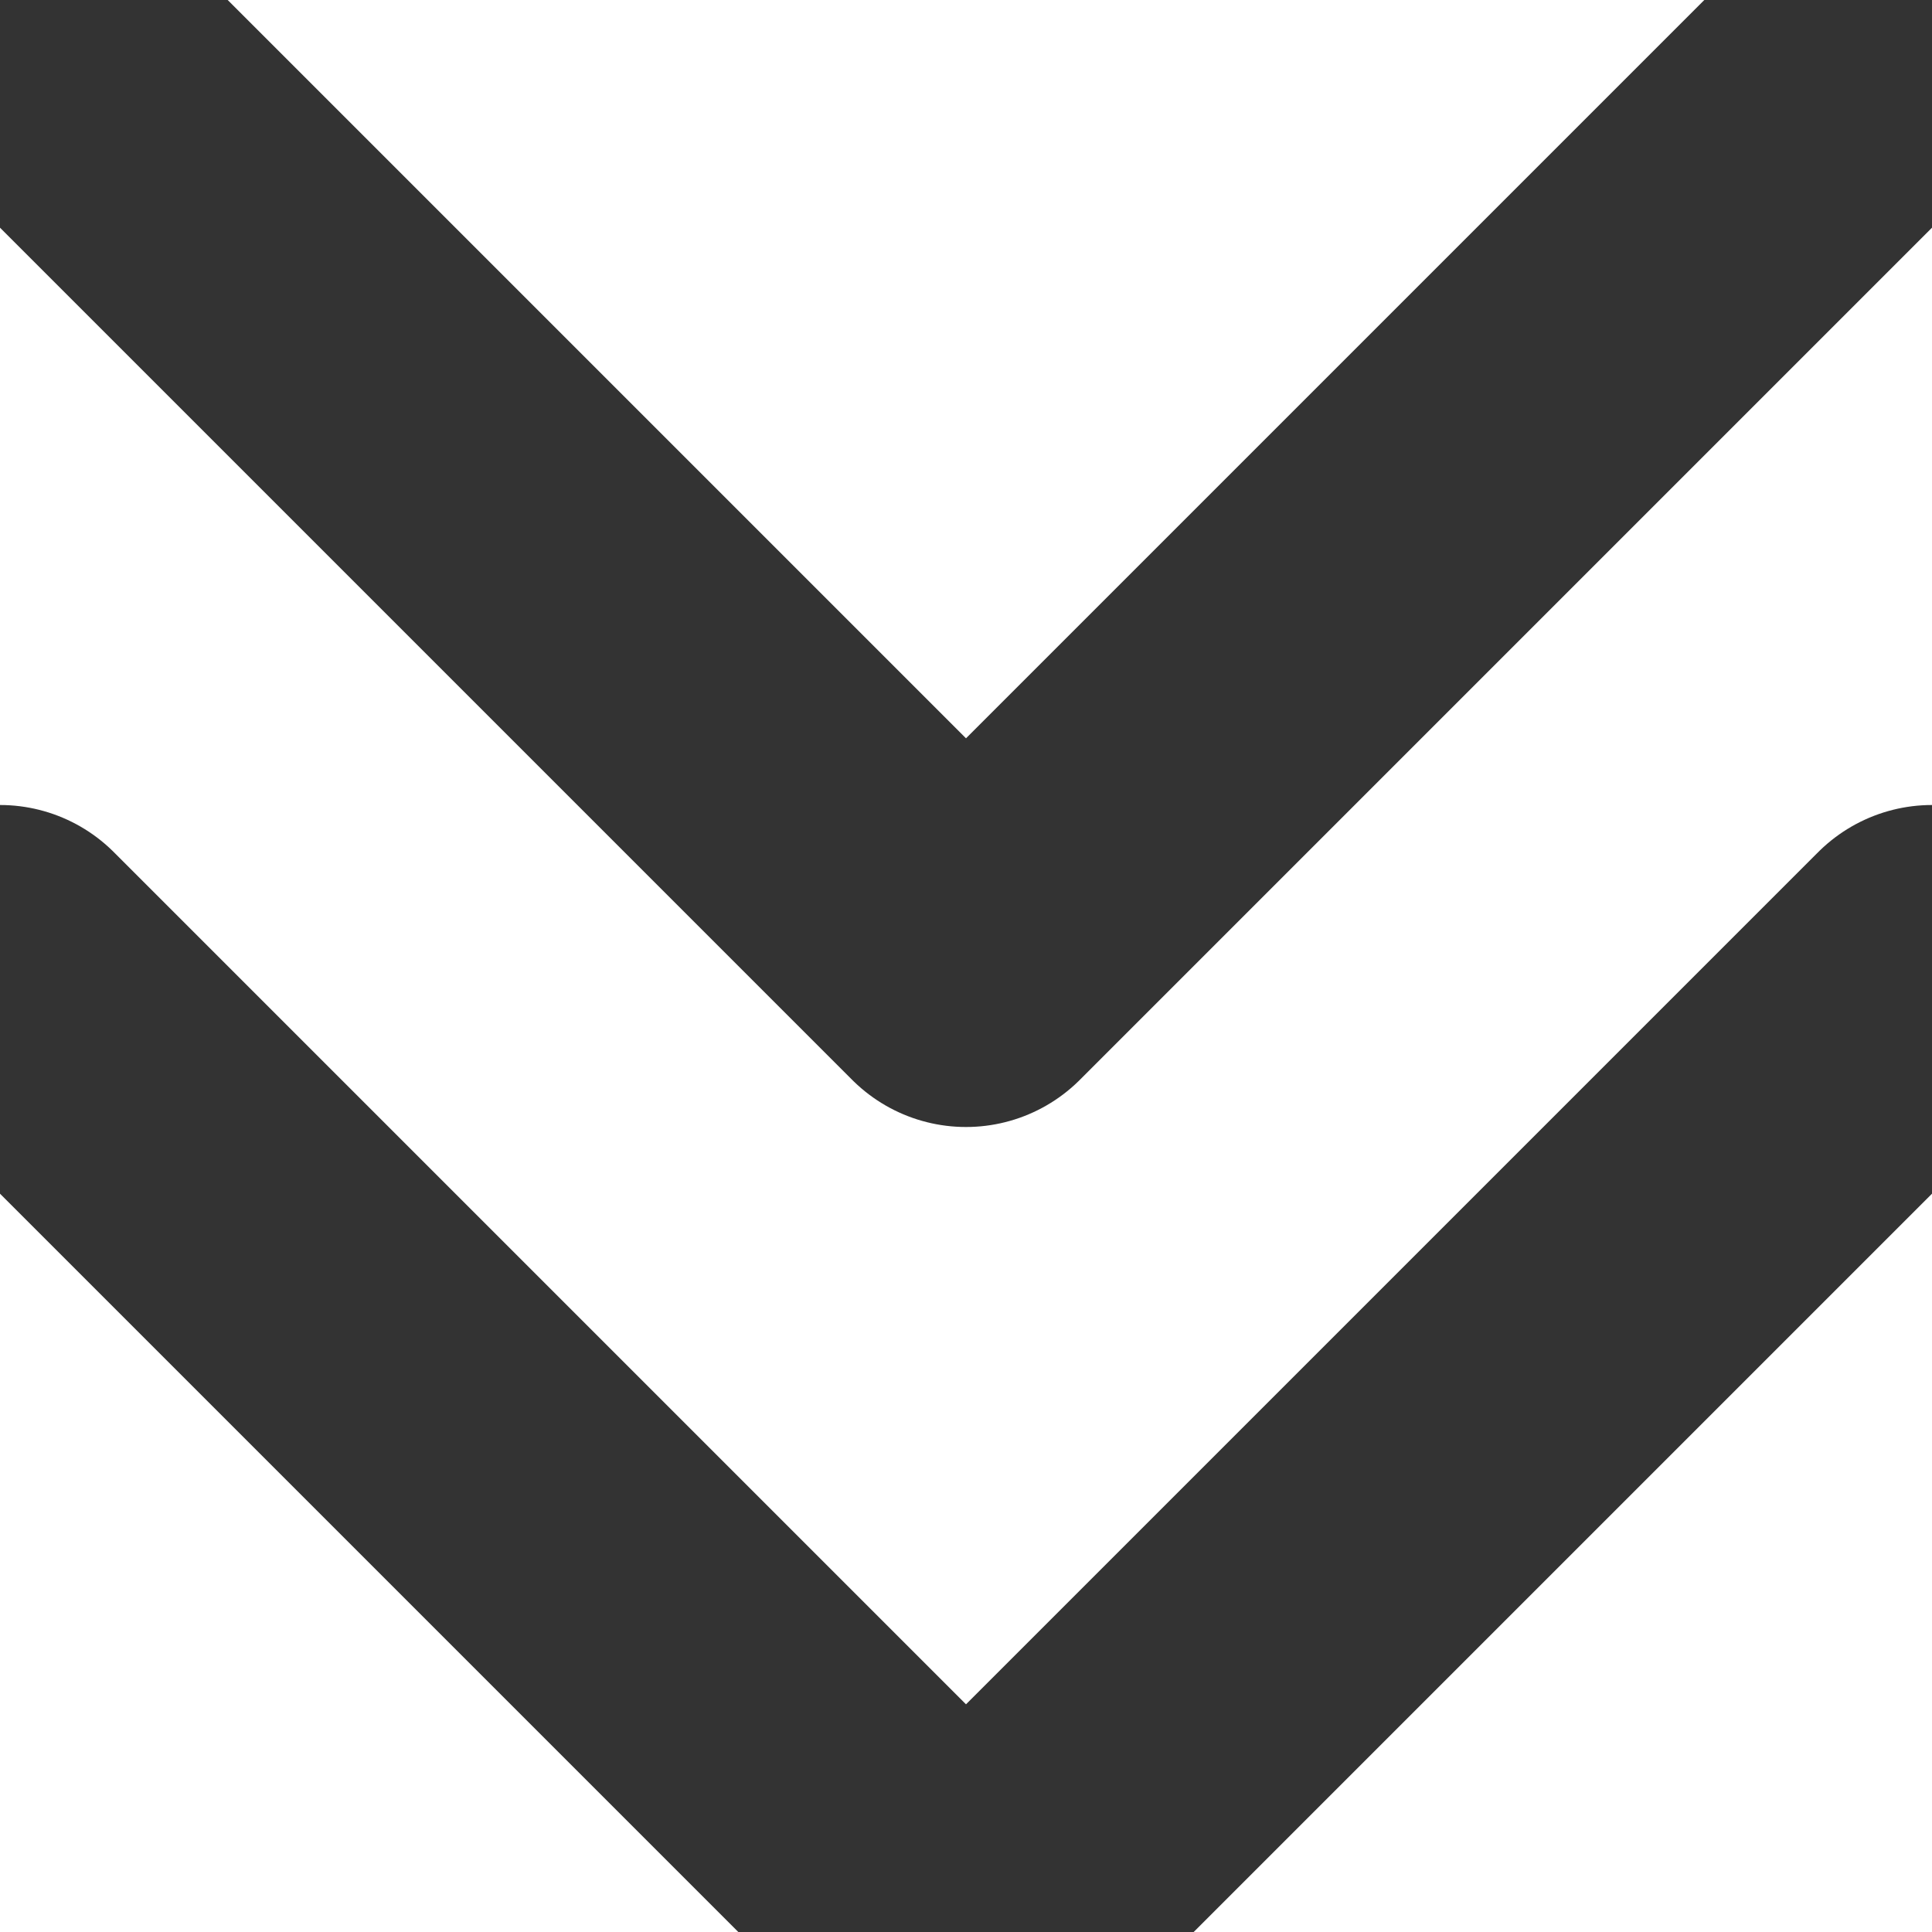
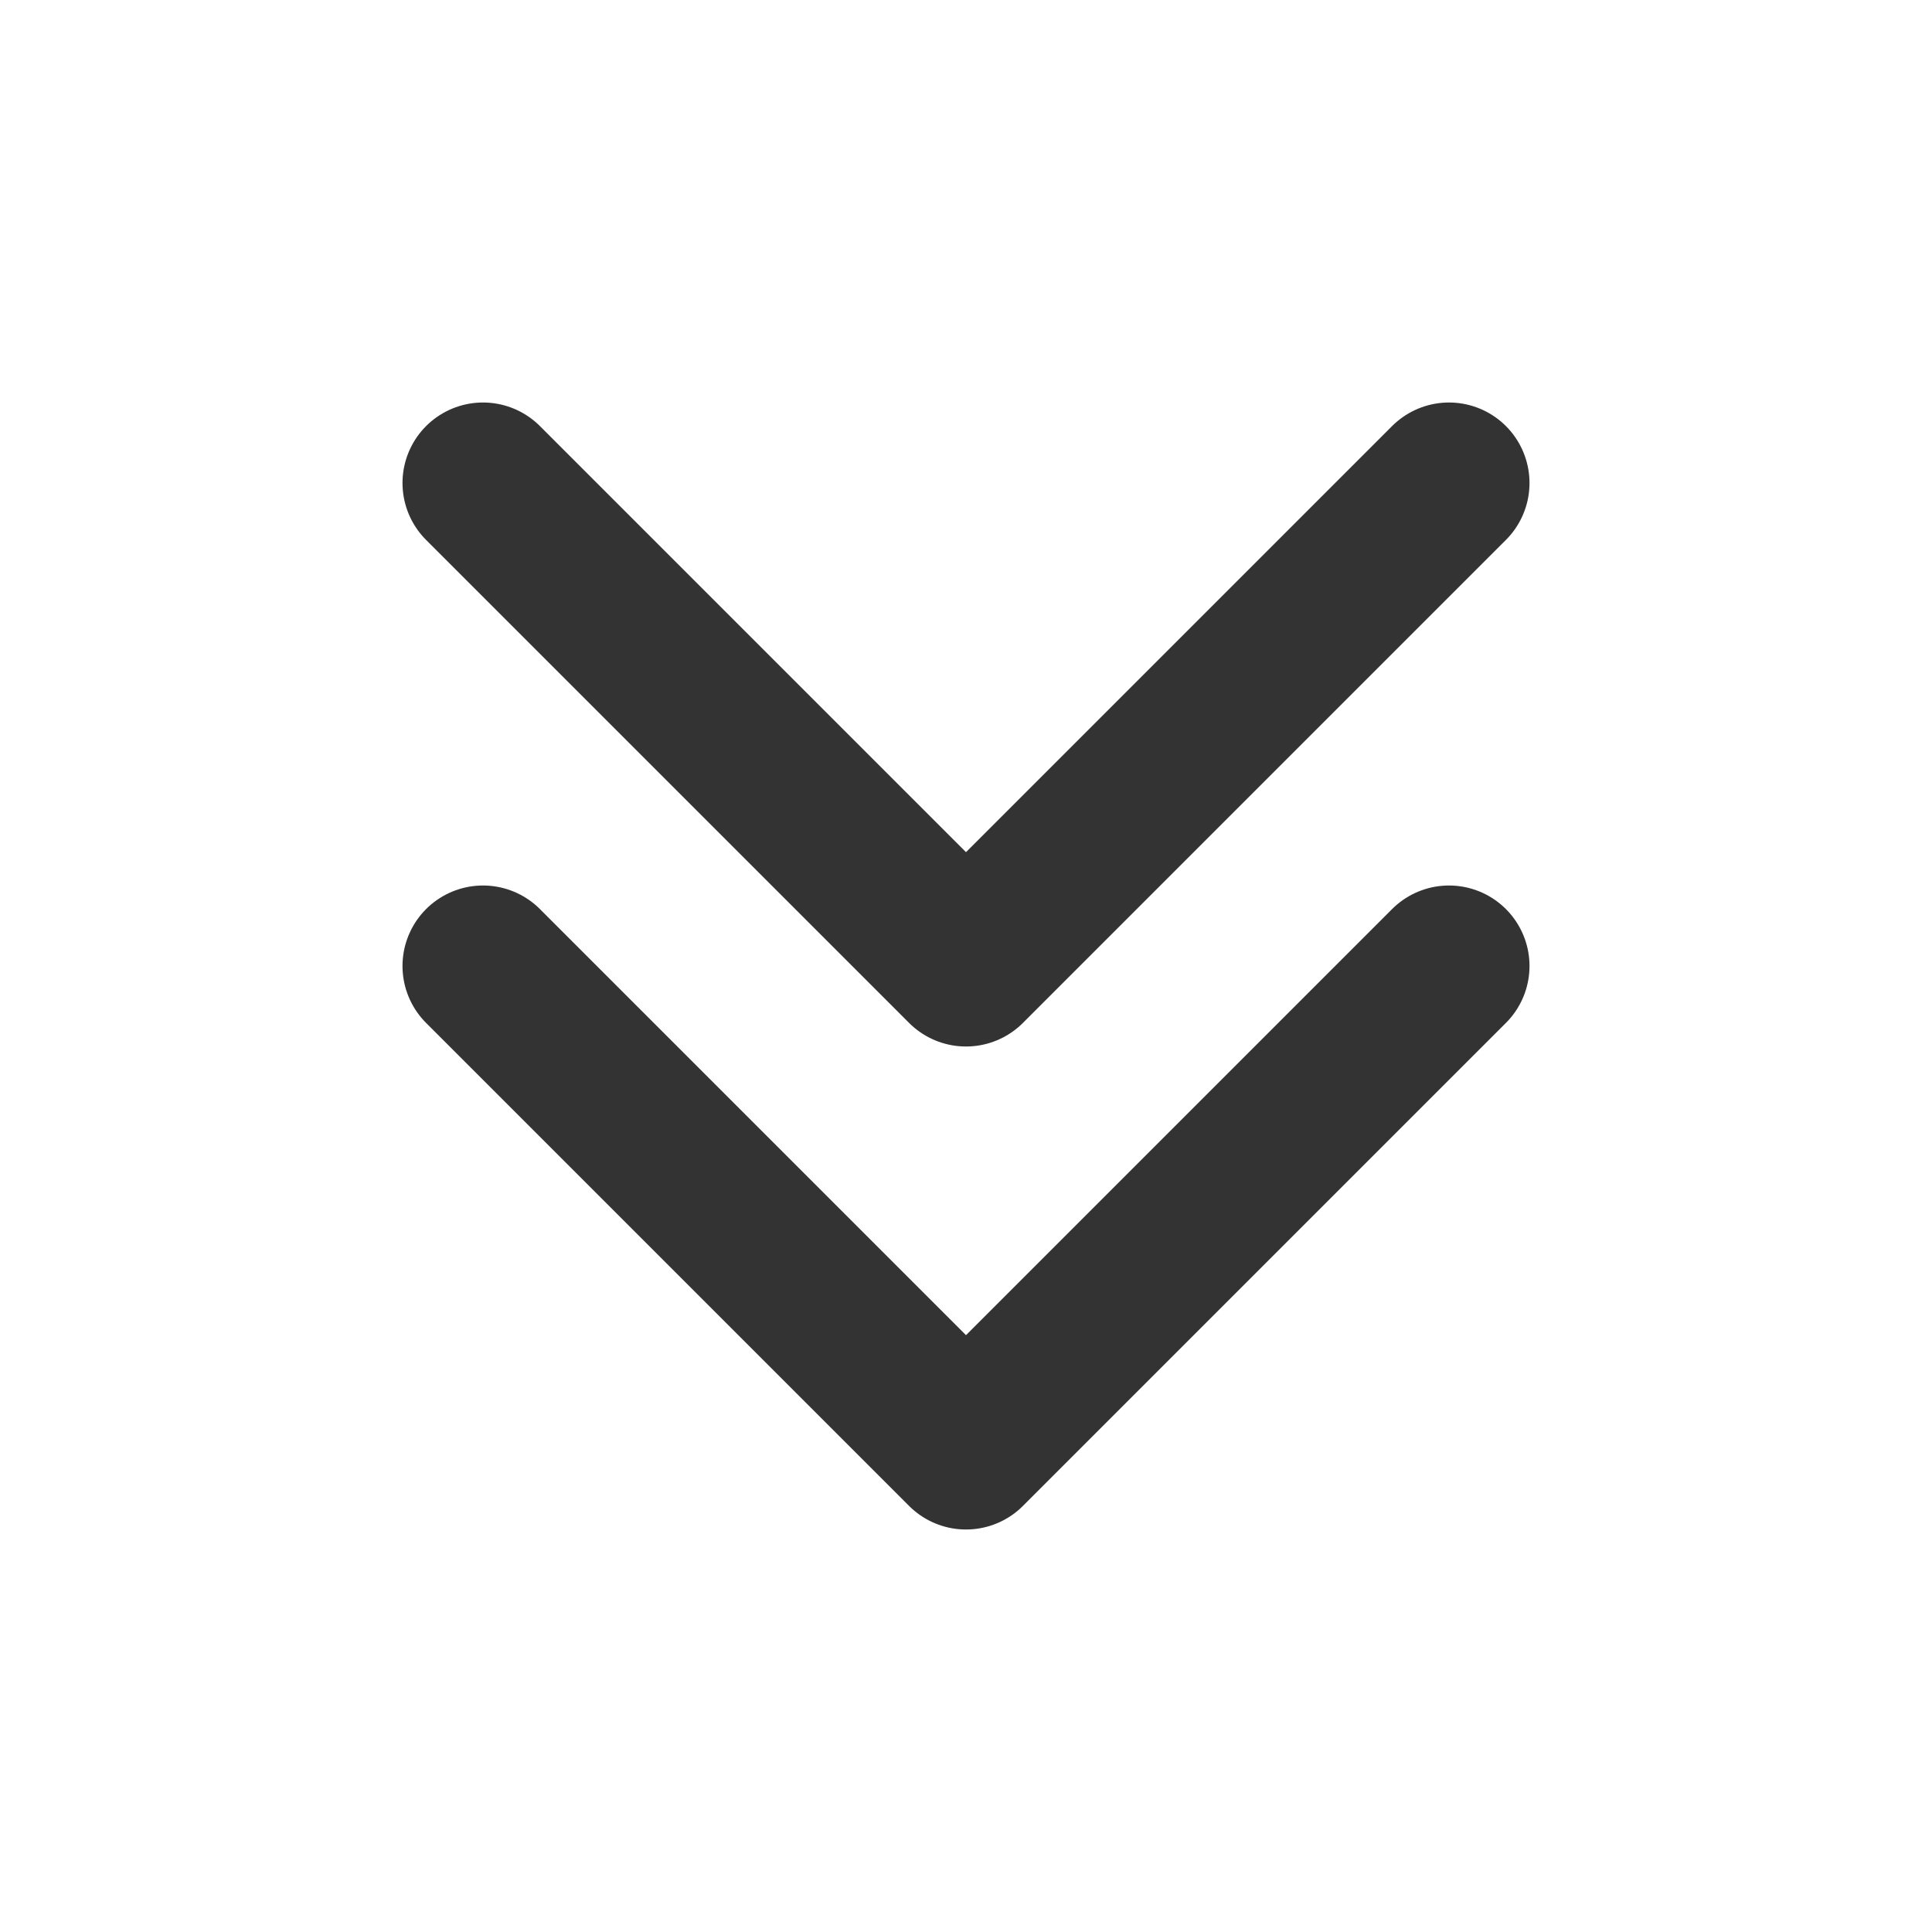
- <svg xmlns="http://www.w3.org/2000/svg" width="24" height="24" viewBox="12.0 12.0 24.0 24.0" fill="none">
+ <svg xmlns="http://www.w3.org/2000/svg" width="24" height="24" viewBox="0 0 48 48" fill="none">
  <path d="M36 12L24 24L12 12" stroke="#333" stroke-width="4" stroke-linecap="round" stroke-linejoin="round" />
  <path d="M36 24L24 36L12 24" stroke="#333" stroke-width="4" stroke-linecap="round" stroke-linejoin="round" />
</svg>
